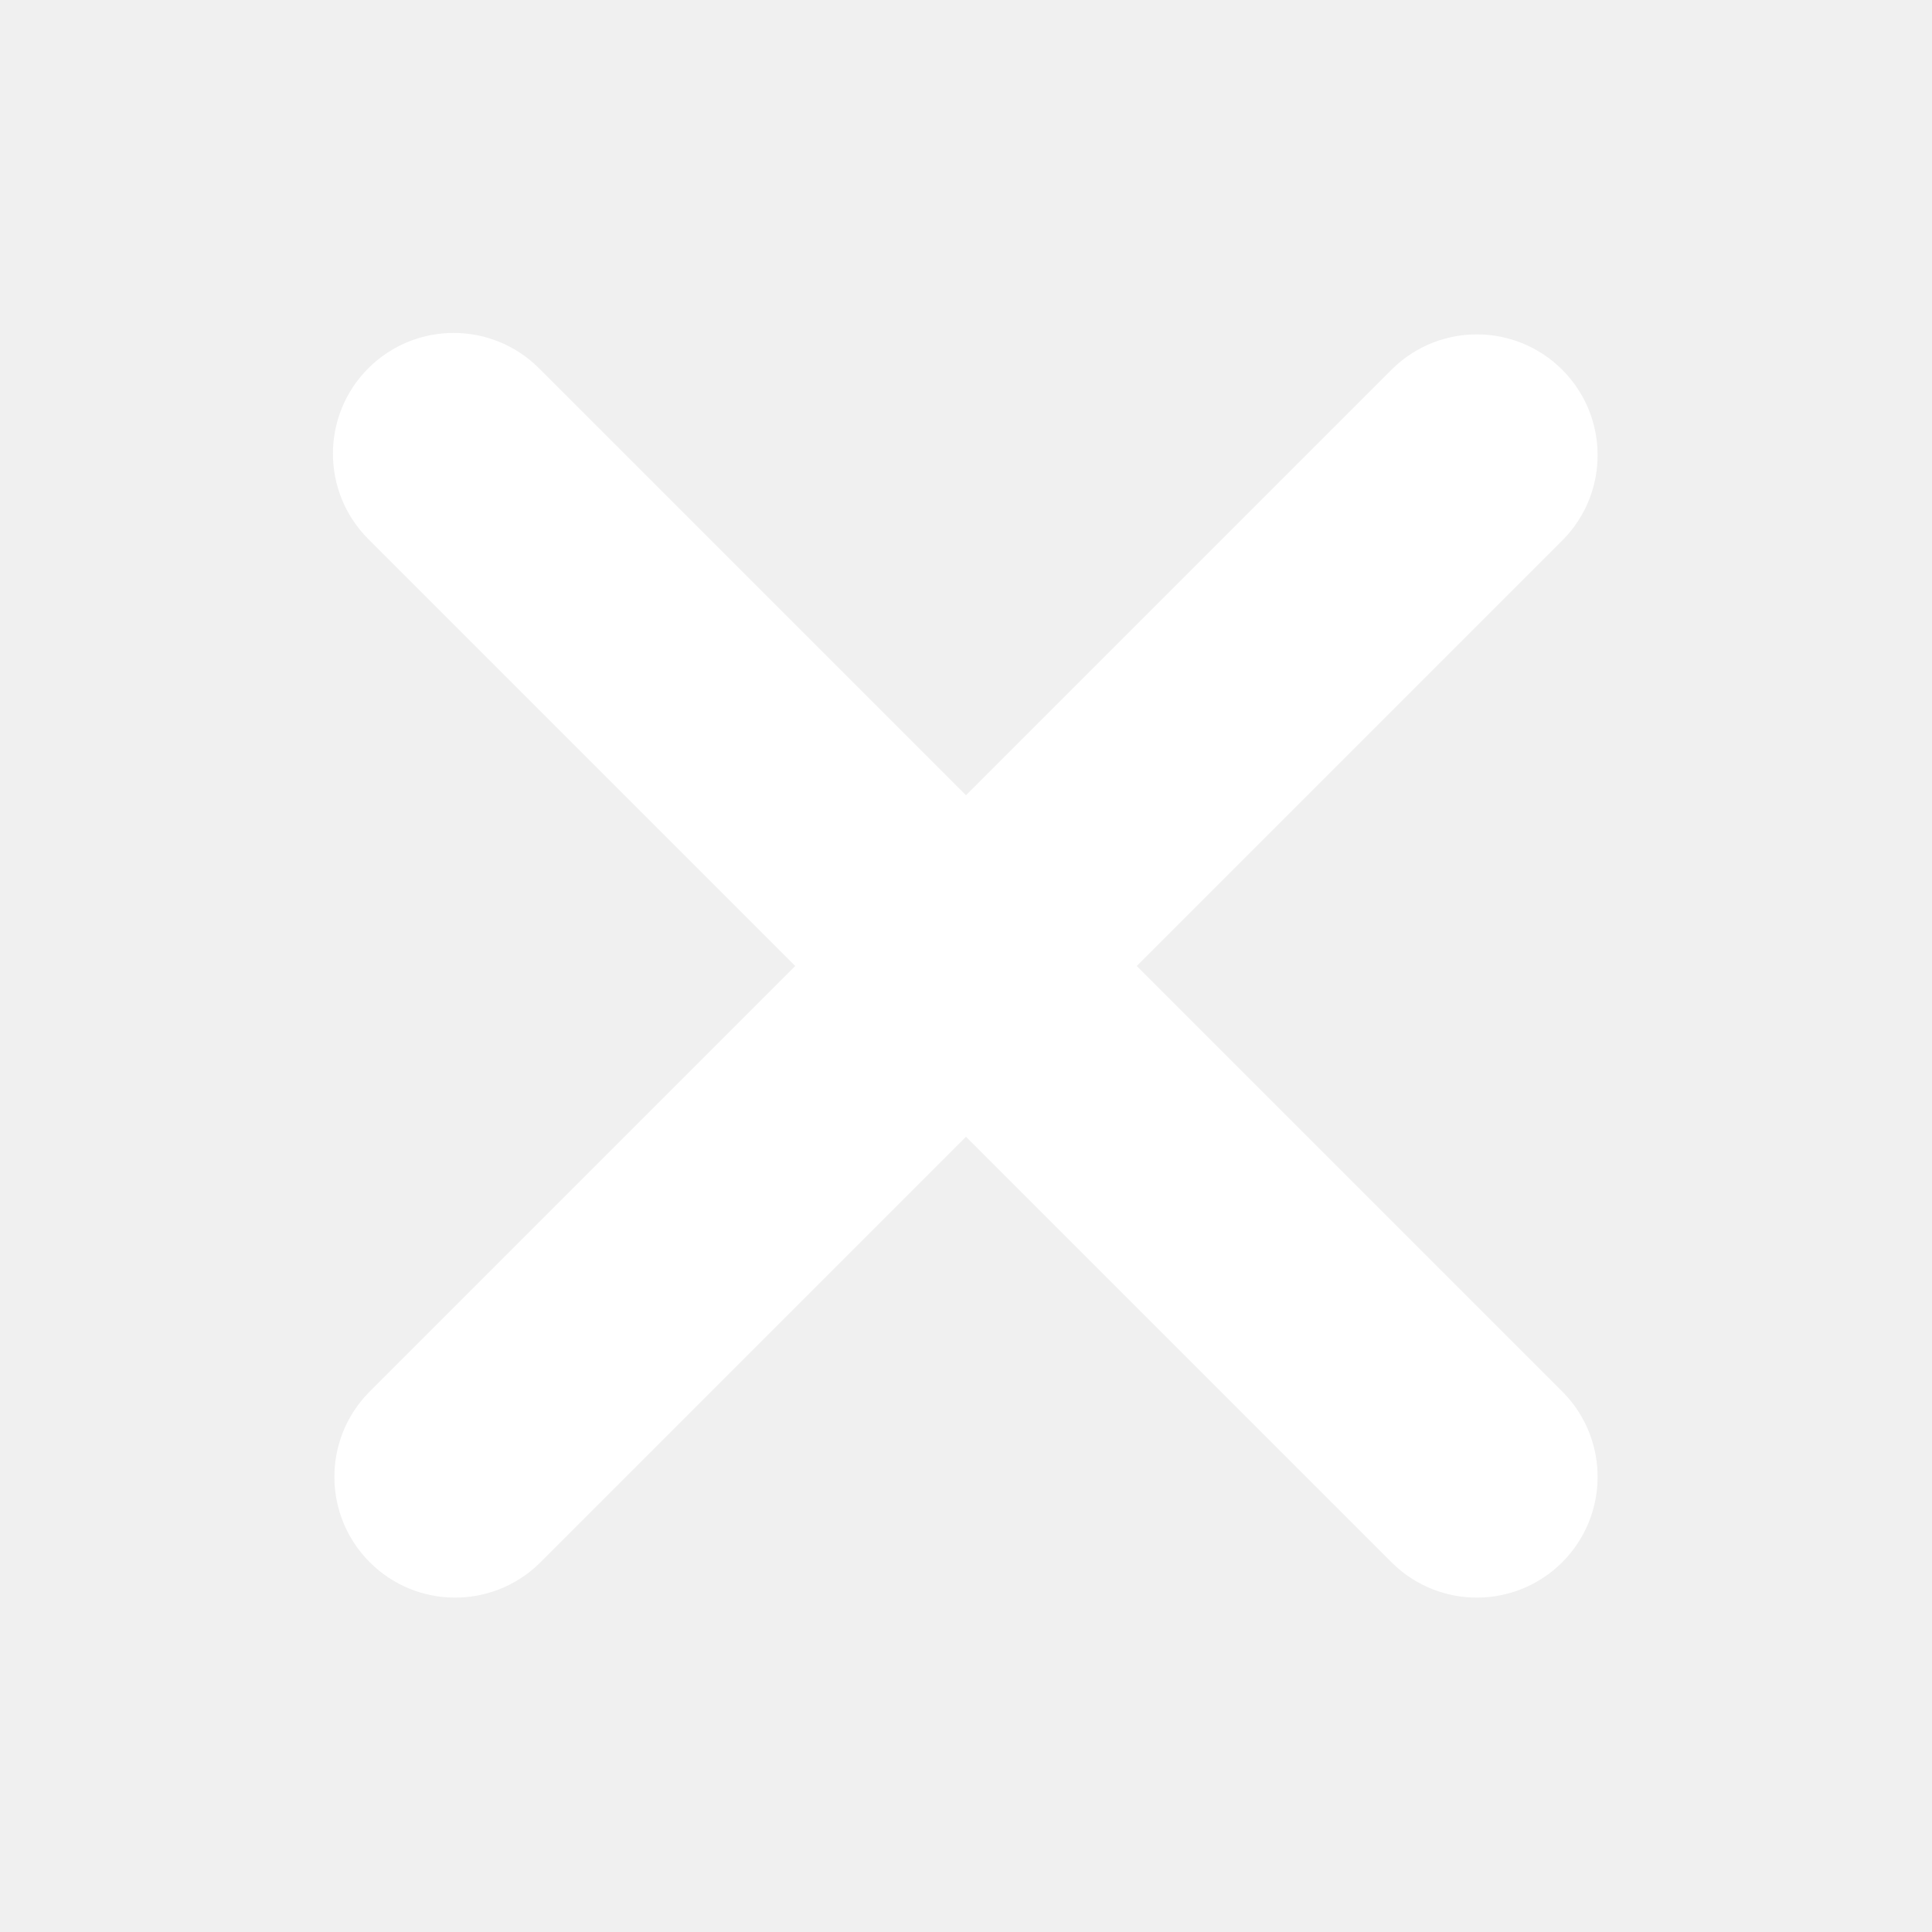
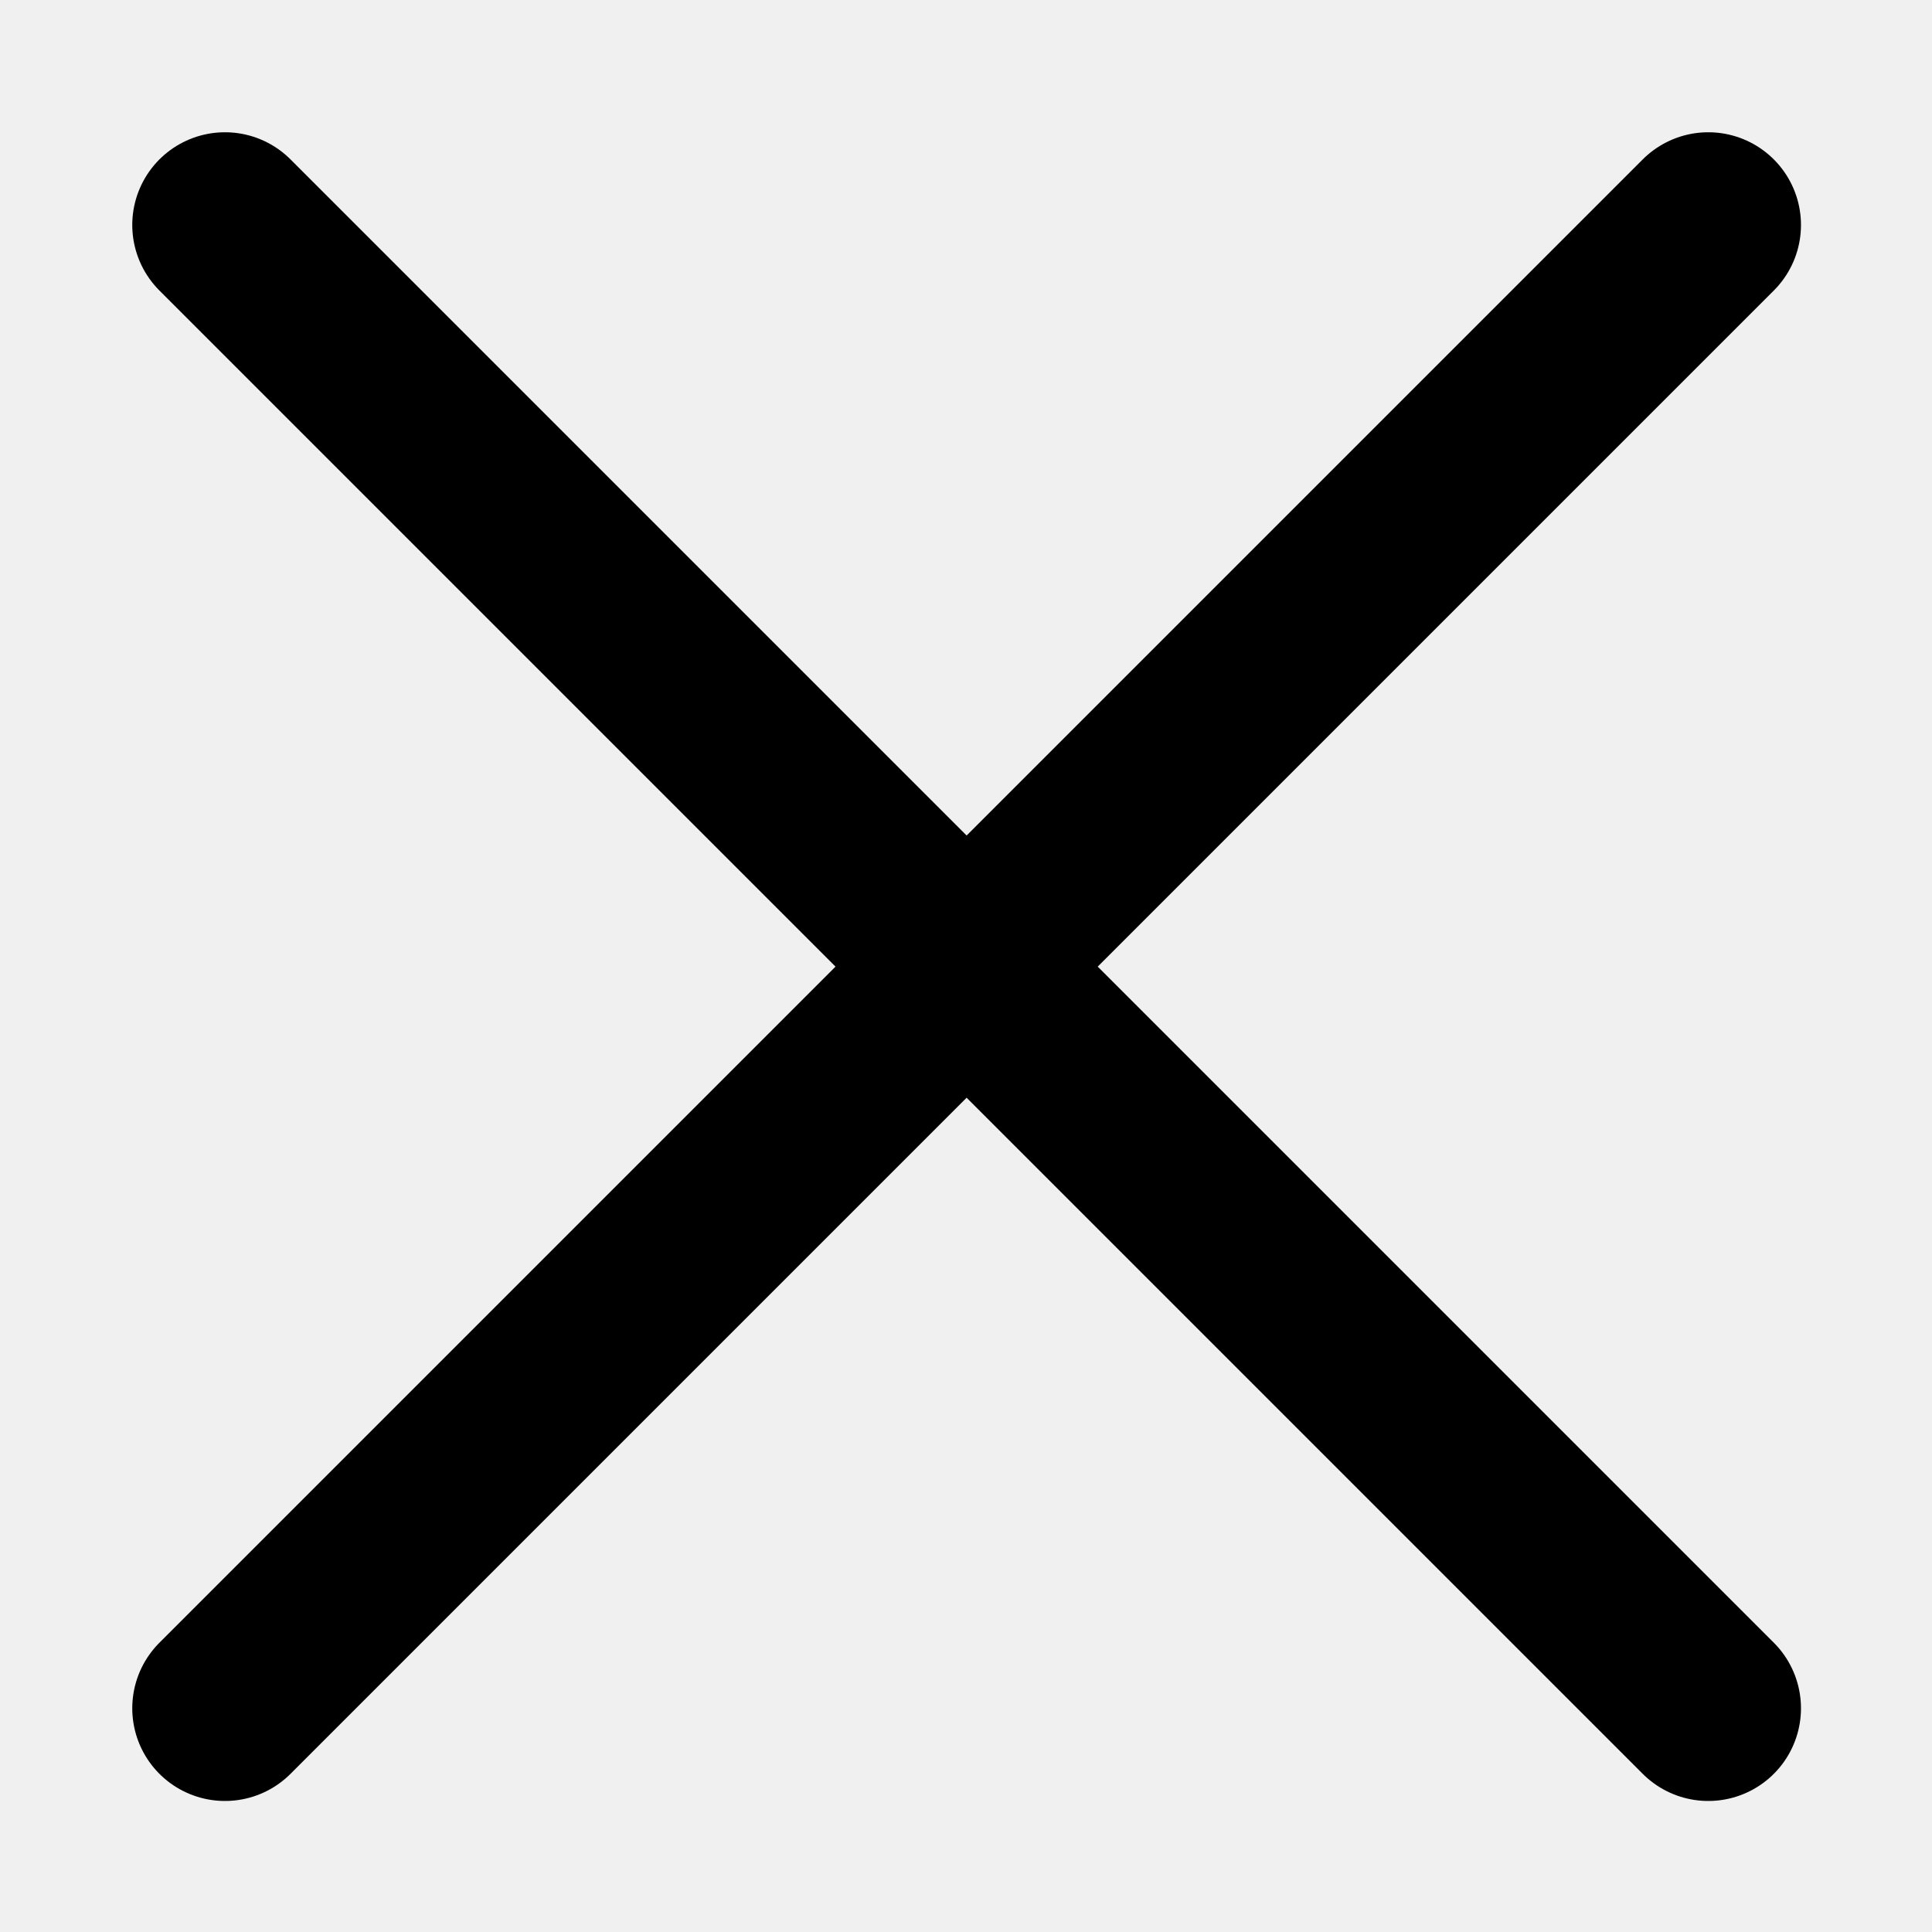
- <svg xmlns="http://www.w3.org/2000/svg" width="64px" height="64px" viewBox="0 0 1024 1024">
-   <path fill="#ffffff" d="M195.2 195.2a64 64 0 0 1 90.496 0L512 421.504 738.304 195.2a64 64 0 0 1 90.496 90.496L602.496 512 828.8 738.304a64 64 0 0 1-90.496 90.496L512 602.496 285.696 828.8a64 64 0 0 1-90.496-90.496L421.504 512 195.2 285.696a64 64 0 0 1 0-90.496z" />
+ <svg xmlns="http://www.w3.org/2000/svg" fill="currentColor" stroke-width="1.5" stroke="currentColor" viewBox="4.18 4.18 15.63 15.63">
+   <path stroke-linecap="round" stroke-linejoin="round" d="M6 18L18 6M6 6l12 12" />
</svg>
